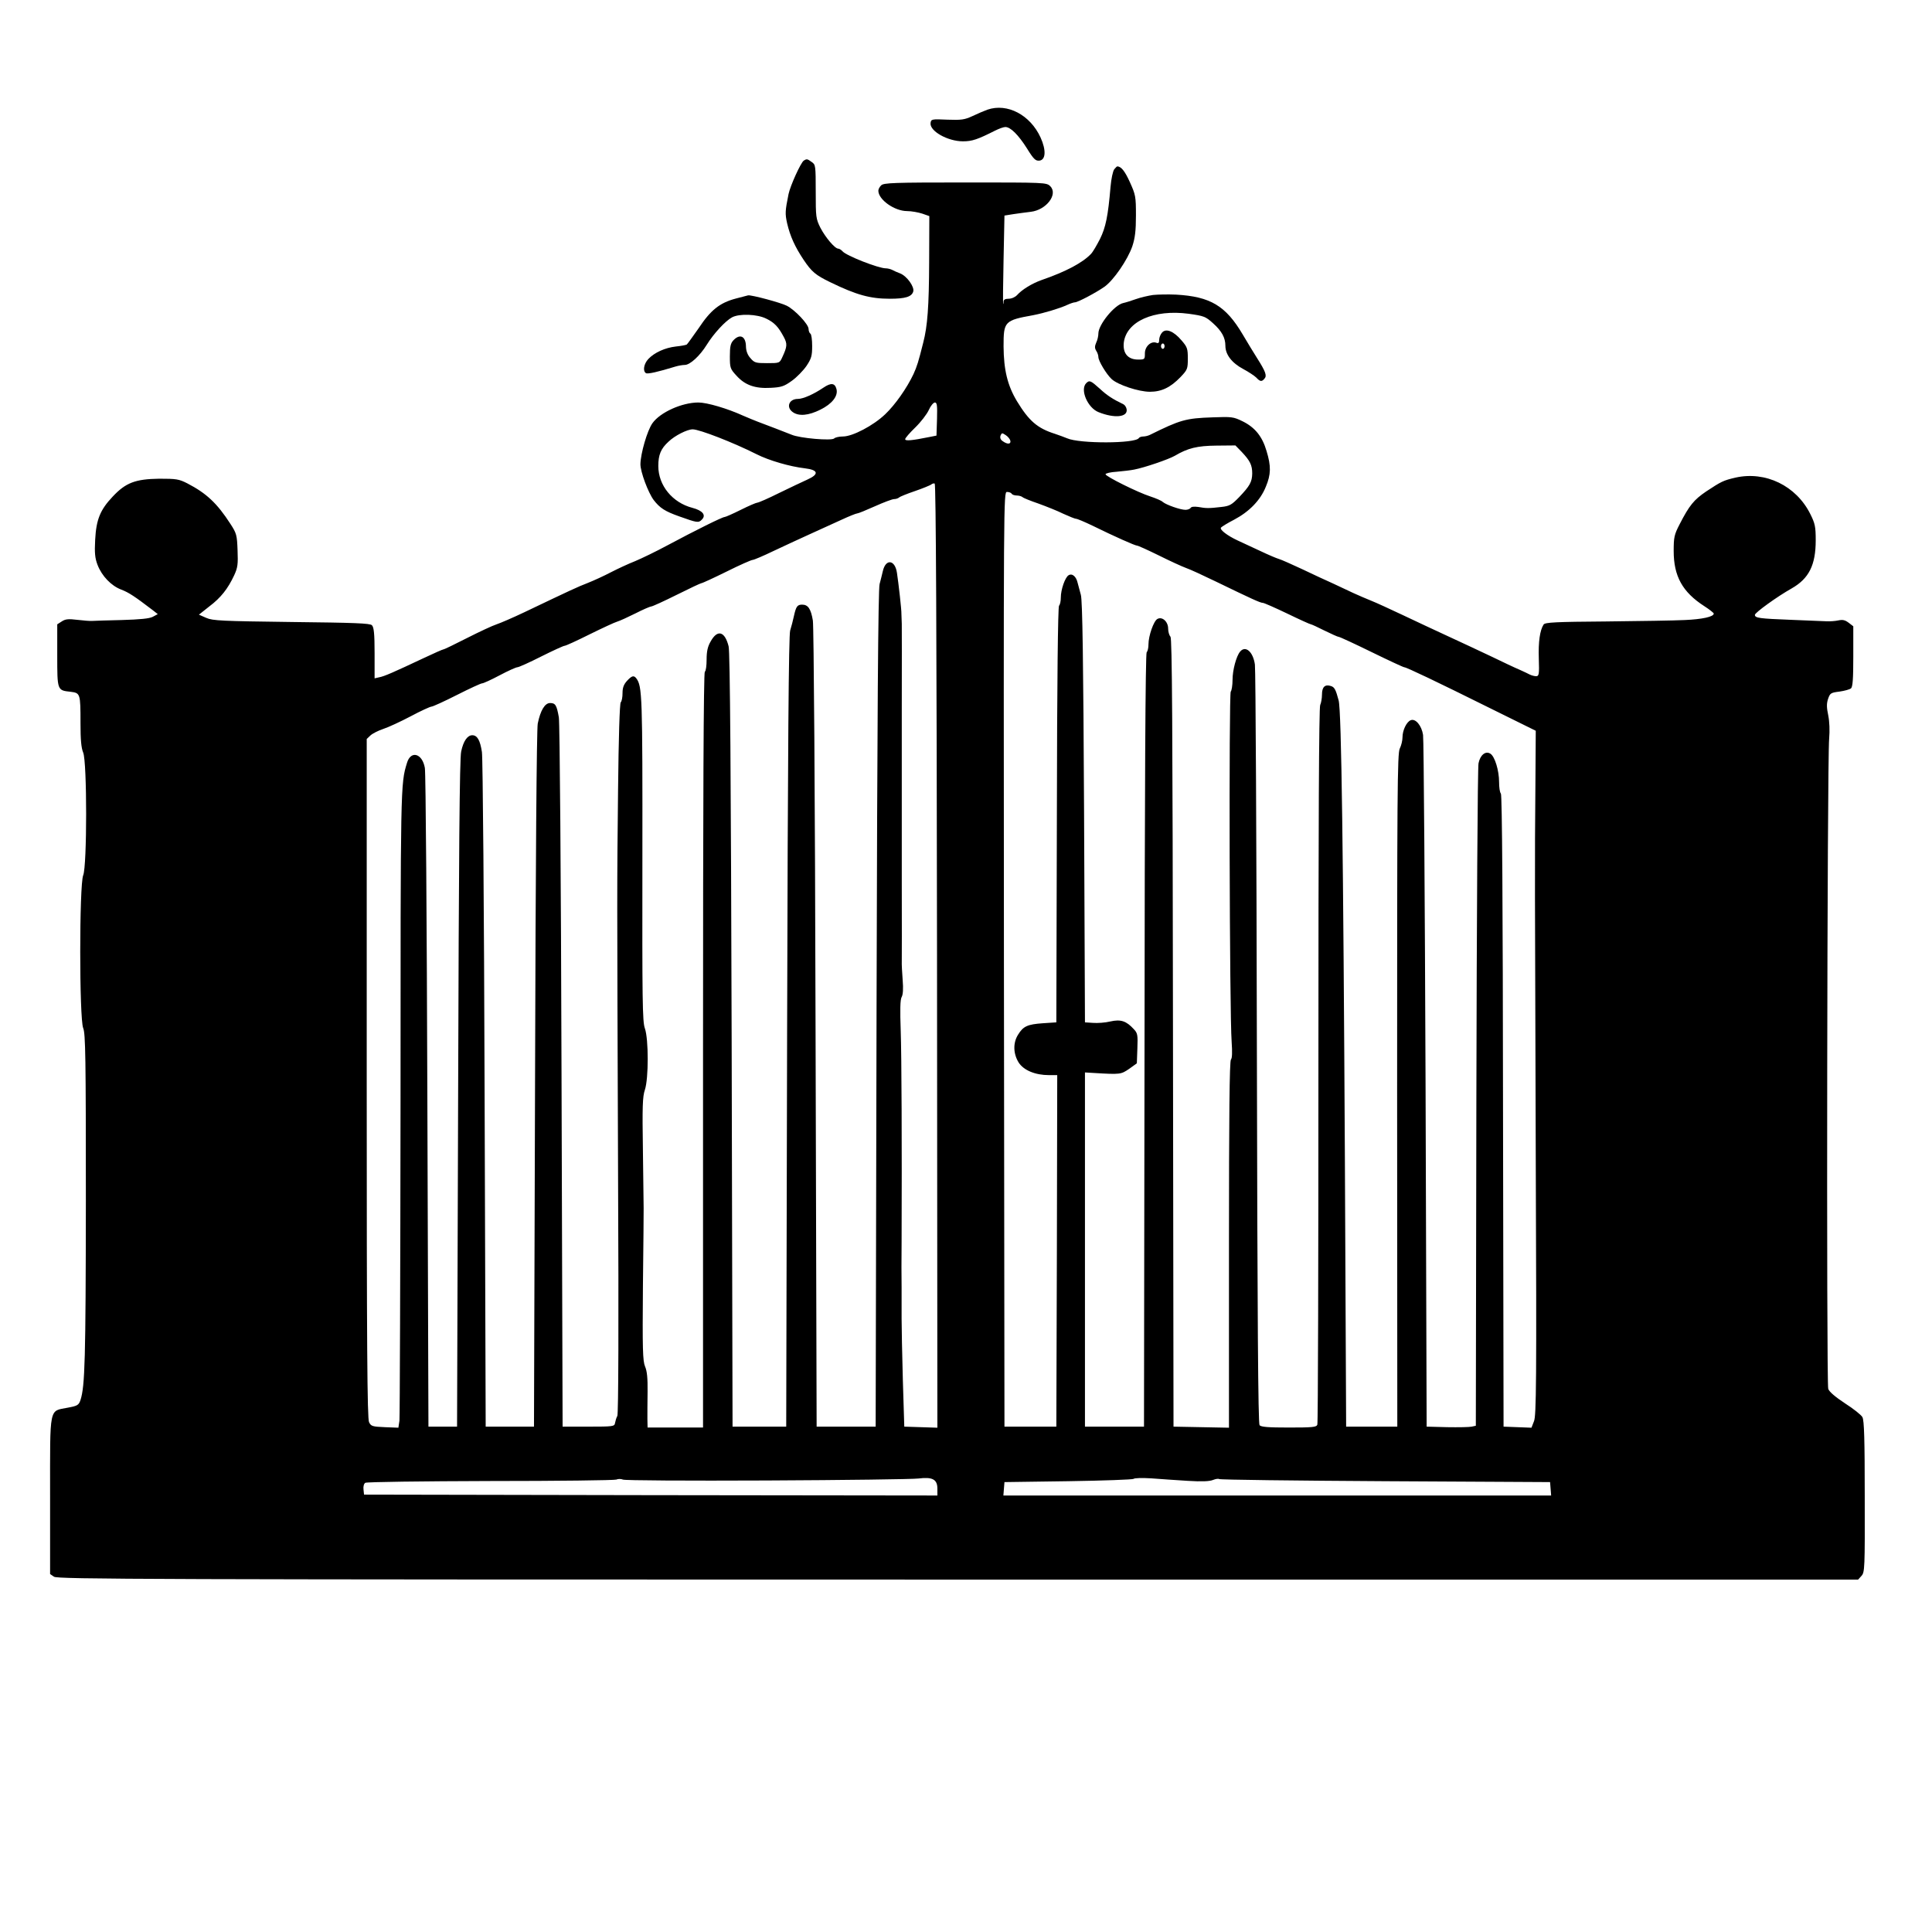
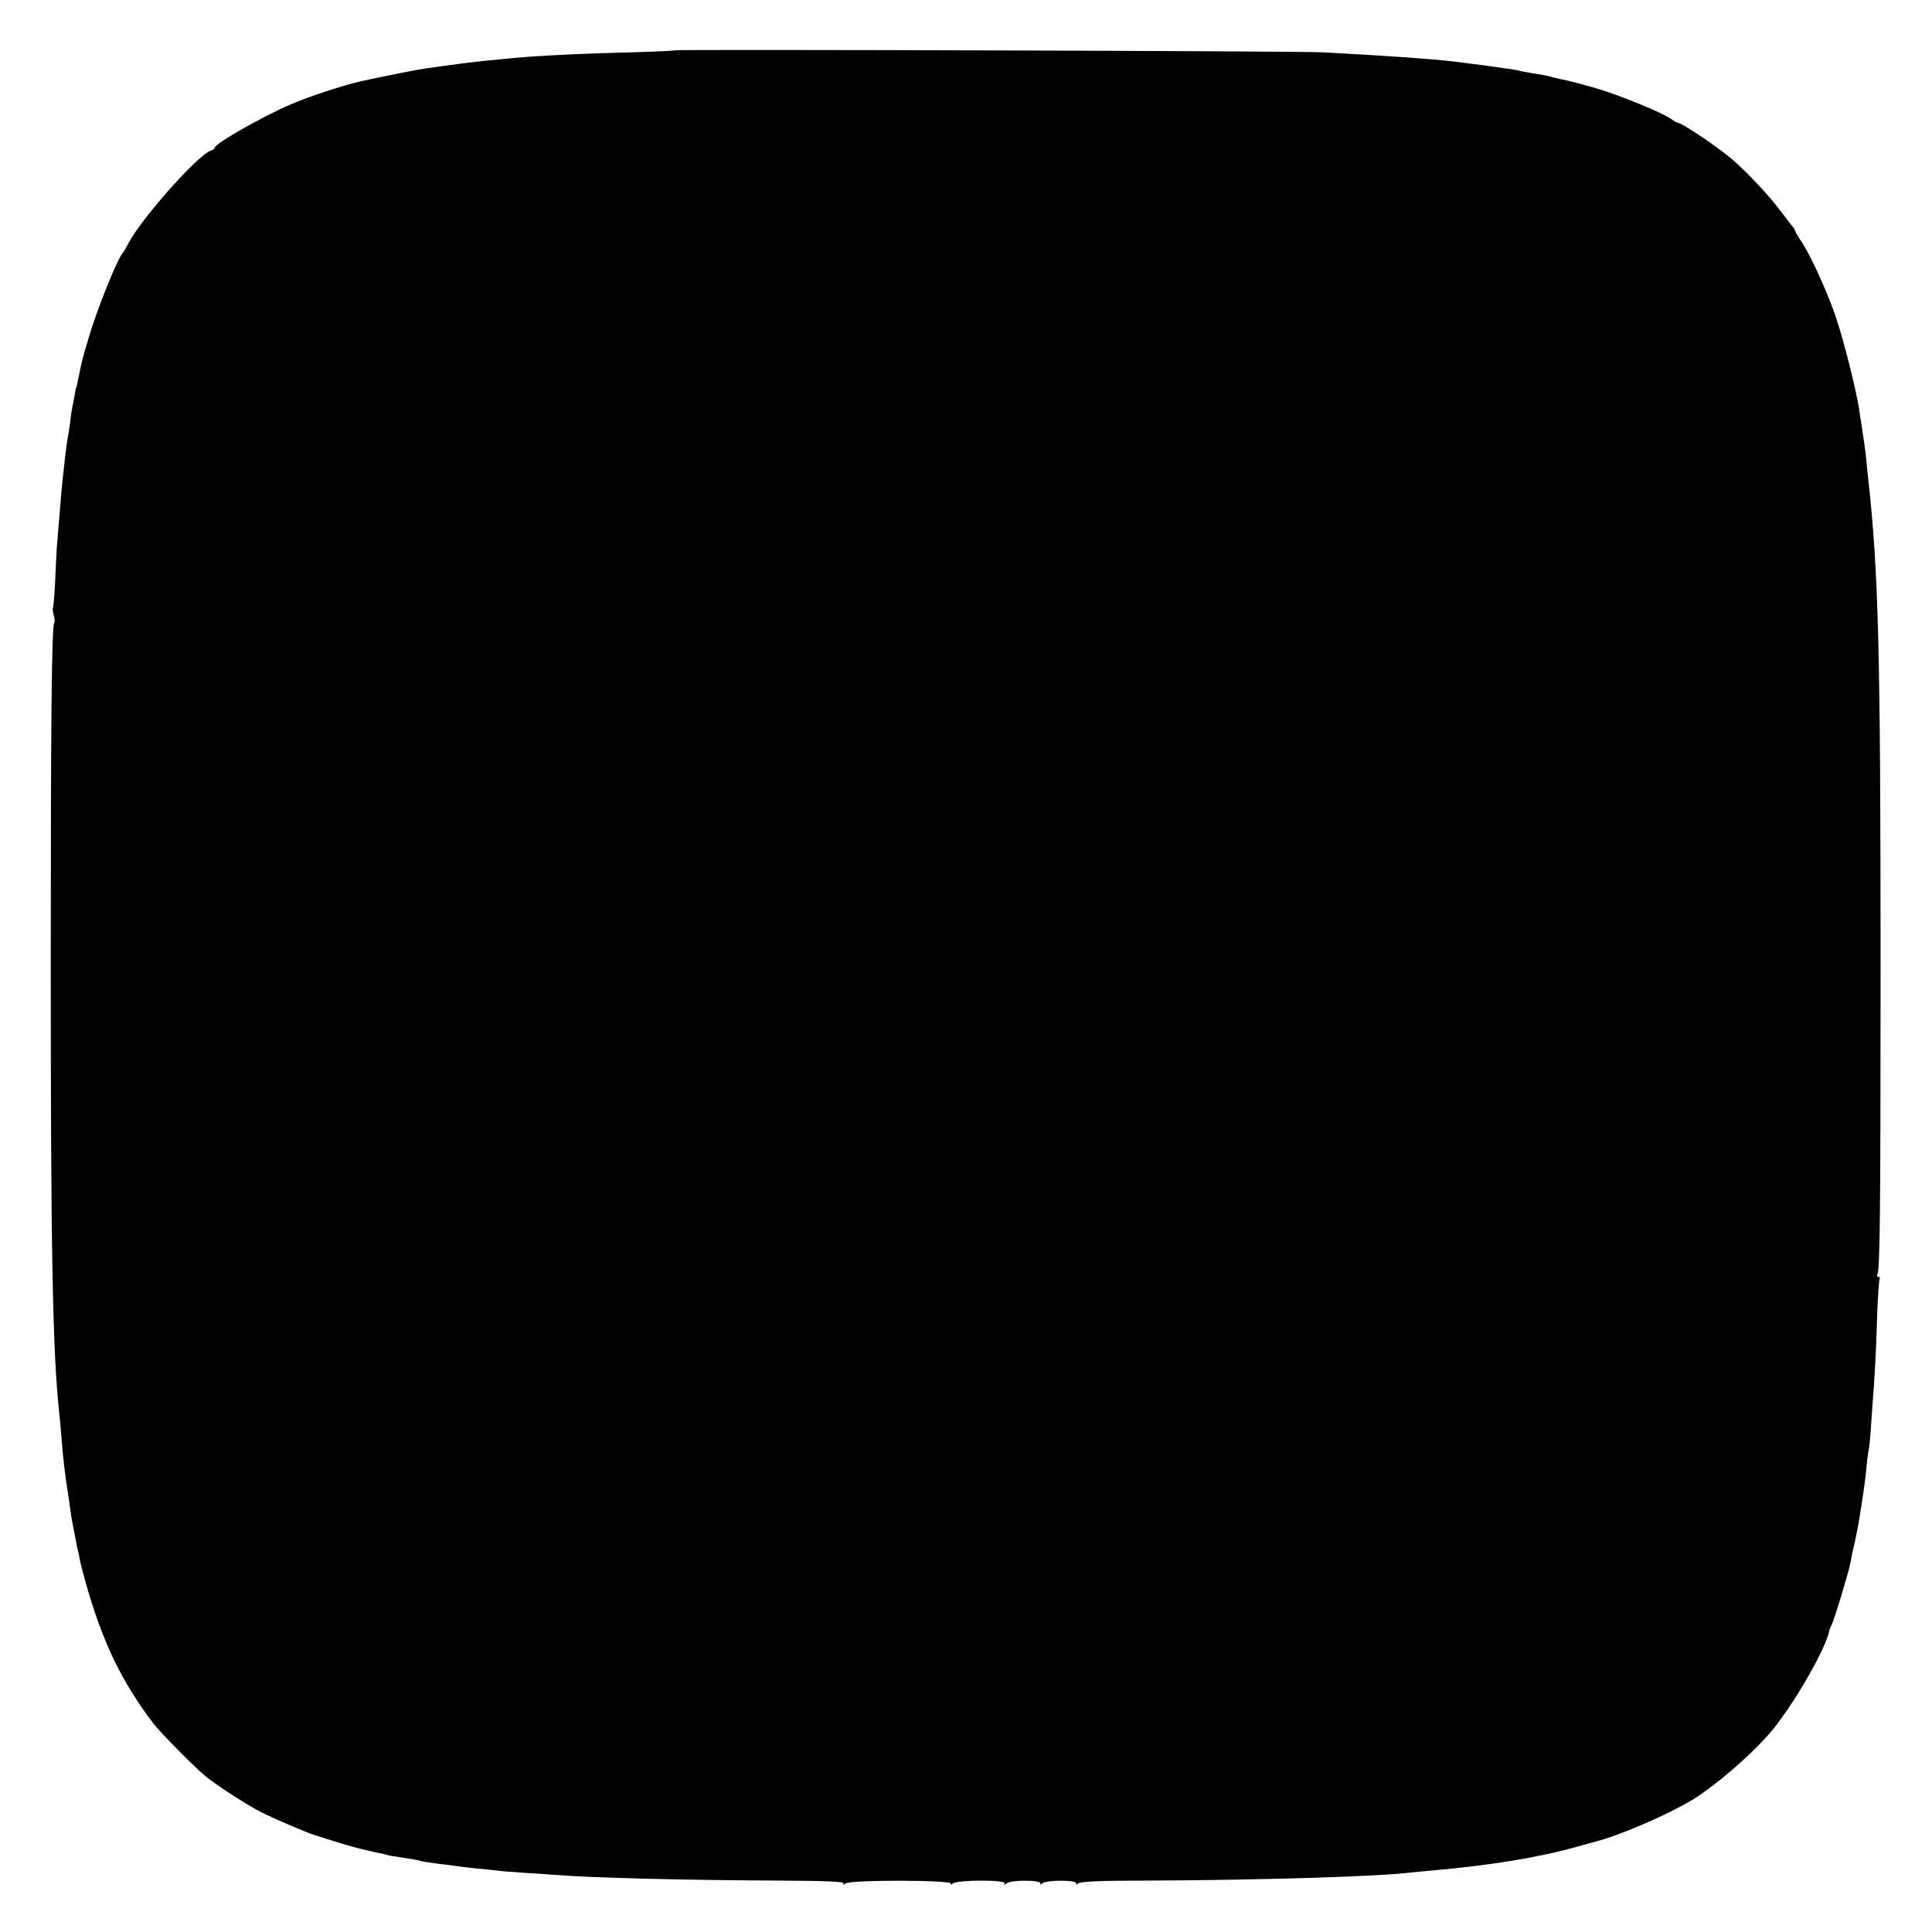
- <svg xmlns="http://www.w3.org/2000/svg" version="1.0" width="1080pt" height="1080pt" viewBox="0 0 1080 1080" preserveAspectRatio="xMidYMid meet">
-   <g transform="translate(0,1080) scale(0.1,-0.1)" fill="#000000" stroke="none">
-     <path d="M5520 10187 c-19 -7 -57 -23 -84 -36 -43 -20 -62 -23 -140 -20 -87 4 -91 3 -94 -18 -7 -45 95 -103 181 -103 51 0 81 10 180 60 22 11 47 20 57 20 29 0 73 -44 121 -120 37 -60 48 -70 69 -68 36 4 39 58 7 129 -58 127 -186 194 -297 156z" />
-     <path d="M4493 9902 c-16 -10 -75 -139 -85 -187 -19 -94 -20 -109 -8 -163 17 -73 44 -132 92 -204 45 -67 67 -86 150 -126 146 -71 223 -92 332 -92 87 0 122 11 131 40 8 26 -35 87 -74 102 -14 5 -34 14 -43 19 -10 5 -26 9 -36 9 -42 0 -222 71 -242 95 -7 8 -18 15 -24 15 -19 0 -72 63 -100 117 -25 50 -26 60 -26 202 0 144 -1 151 -22 165 -25 18 -28 19 -45 8z" />
-     <path d="M6229 9854 c-8 -10 -17 -53 -21 -98 -14 -165 -27 -227 -59 -292 -18 -35 -40 -73 -50 -83 -46 -49 -139 -99 -278 -147 -53 -19 -108 -53 -135 -83 -11 -12 -31 -21 -48 -21 -19 0 -28 -5 -28 -17 0 -9 -1 -14 -2 -12 -2 2 -1 114 2 249 l5 245 50 8 c28 4 71 10 97 13 87 10 154 98 109 143 -21 21 -28 21 -475 21 -400 0 -456 -2 -470 -16 -9 -8 -16 -22 -16 -30 0 -50 90 -114 161 -114 24 0 62 -7 84 -14 l40 -14 -1 -259 c-1 -244 -9 -356 -33 -448 -27 -108 -35 -133 -54 -175 -37 -79 -103 -173 -159 -226 -66 -63 -182 -124 -236 -124 -21 0 -43 -5 -49 -11 -14 -14 -192 1 -238 21 -25 10 -149 58 -190 73 -16 6 -52 21 -80 33 -90 41 -203 74 -251 74 -92 0 -214 -55 -257 -116 -29 -41 -66 -169 -67 -229 0 -43 43 -158 74 -200 35 -45 62 -63 144 -92 98 -35 107 -37 125 -18 26 25 5 51 -52 66 -112 29 -191 125 -191 234 0 62 14 97 57 136 35 34 105 69 135 69 38 0 228 -74 357 -139 69 -35 185 -69 271 -79 75 -9 80 -33 13 -63 -26 -12 -97 -45 -158 -75 -60 -30 -115 -54 -122 -54 -6 0 -48 -18 -92 -40 -44 -22 -85 -40 -90 -40 -13 0 -162 -74 -321 -159 -63 -34 -144 -73 -180 -88 -36 -14 -96 -42 -135 -62 -38 -20 -97 -47 -130 -60 -57 -22 -91 -38 -355 -164 -63 -30 -133 -60 -154 -67 -22 -7 -95 -41 -164 -76 -69 -35 -128 -64 -133 -64 -4 0 -54 -22 -111 -49 -170 -80 -220 -102 -248 -107 l-26 -6 0 141 c0 110 -4 145 -15 156 -11 11 -97 14 -450 18 -388 5 -440 7 -476 23 l-41 18 58 46 c65 49 104 99 139 174 20 43 22 62 19 140 -3 85 -6 95 -39 146 -76 118 -136 173 -242 228 -47 24 -62 26 -157 26 -133 -2 -187 -22 -260 -100 -70 -74 -92 -128 -98 -241 -4 -74 -1 -103 13 -140 24 -63 77 -118 133 -139 42 -16 75 -38 176 -115 l28 -22 -28 -15 c-19 -10 -71 -15 -173 -18 -80 -2 -155 -4 -166 -5 -11 -1 -48 2 -82 6 -50 6 -67 5 -88 -9 l-25 -16 0 -174 c0 -196 0 -195 74 -203 55 -7 56 -9 56 -176 0 -91 4 -138 15 -164 22 -52 22 -634 0 -686 -22 -54 -22 -800 0 -854 13 -31 15 -161 15 -967 -1 -887 -5 -1034 -30 -1112 -10 -29 -17 -33 -71 -43 -106 -21 -99 15 -99 -490 l0 -440 22 -15 c20 -14 516 -16 5054 -16 l5031 0 19 21 c18 20 19 42 18 443 0 315 -3 427 -13 444 -6 12 -50 47 -97 77 -53 35 -88 64 -94 81 -11 29 -6 3509 5 3634 4 46 2 96 -5 131 -9 43 -10 65 -1 92 11 32 15 35 64 41 28 4 57 12 64 18 10 8 13 55 13 178 l0 169 -26 20 c-20 15 -33 18 -57 13 -18 -4 -48 -6 -67 -5 -19 1 -107 4 -195 8 -180 7 -205 10 -205 28 0 12 124 102 206 148 96 55 134 130 134 269 0 76 -4 94 -30 146 -79 159 -251 242 -419 204 -68 -16 -78 -21 -163 -77 -69 -47 -94 -77 -149 -184 -30 -58 -33 -73 -33 -149 0 -141 49 -230 172 -309 28 -18 52 -37 52 -41 0 -18 -66 -32 -162 -36 -57 -3 -255 -6 -441 -8 -279 -2 -340 -5 -348 -17 -21 -32 -30 -97 -27 -190 3 -89 1 -99 -15 -99 -9 0 -25 4 -35 9 -9 5 -35 17 -57 27 -22 9 -94 43 -160 75 -66 31 -176 83 -244 114 -69 32 -181 84 -250 117 -70 33 -148 69 -176 80 -27 11 -72 30 -100 43 -27 13 -79 37 -115 54 -36 16 -112 51 -170 79 -58 27 -116 53 -130 57 -14 4 -61 24 -105 45 -44 20 -101 47 -127 59 -58 27 -100 60 -93 71 3 5 37 26 74 45 85 45 147 109 177 184 29 69 30 115 4 200 -24 82 -65 132 -134 166 -51 25 -61 26 -167 22 -151 -5 -181 -14 -351 -98 -10 -5 -27 -9 -37 -9 -11 0 -22 -4 -25 -9 -19 -31 -332 -32 -401 -1 -11 5 -42 16 -68 25 -98 31 -145 72 -212 182 -53 88 -74 175 -75 306 0 141 4 146 170 176 56 11 144 37 187 57 17 8 36 14 42 14 16 0 118 54 165 87 51 36 130 151 156 227 15 46 20 86 20 172 0 106 -2 115 -34 186 -28 62 -49 88 -71 88 -1 0 -9 -7 -16 -16z m-991 -1396 l-3 -93 -40 -8 c-99 -20 -135 -23 -135 -12 0 6 25 35 56 65 31 30 65 74 76 98 10 23 26 42 34 42 12 0 14 -16 12 -92z m410 -122 c4 -20 -17 -21 -43 -2 -12 8 -16 19 -12 31 7 16 9 16 30 2 12 -8 23 -22 25 -31z m1294 -63 c46 -49 58 -73 58 -120 -1 -47 -13 -69 -73 -132 -42 -43 -53 -50 -100 -55 -69 -8 -85 -8 -128 0 -23 3 -39 2 -43 -5 -4 -6 -17 -11 -29 -11 -29 0 -108 28 -127 44 -8 8 -40 21 -70 31 -69 22 -250 112 -250 124 0 5 28 12 63 14 34 3 78 8 97 12 58 11 192 57 227 77 73 43 125 56 233 57 l106 1 36 -37z m-1704 -2817 l2 -2637 -92 3 -93 3 -8 260 c-4 143 -7 298 -7 345 0 47 0 126 0 175 -1 50 -1 163 0 253 2 536 0 1039 -5 1182 -4 114 -3 171 5 186 8 13 10 48 6 95 -3 41 -6 89 -5 107 0 17 1 210 0 427 0 217 0 432 0 478 0 45 0 276 0 512 1 237 0 447 0 468 -1 20 -2 45 -2 55 1 21 -16 171 -25 230 -11 74 -63 80 -79 9 -4 -17 -12 -50 -18 -72 -8 -28 -13 -720 -17 -2375 l-5 -2335 -165 0 -165 0 -6 2225 c-3 1334 -10 2248 -15 2281 -11 66 -27 89 -60 89 -27 0 -34 -10 -46 -64 -5 -23 -14 -59 -21 -81 -8 -30 -13 -617 -17 -2245 l-5 -2205 -150 0 -150 0 -5 2160 c-4 1480 -9 2173 -17 2202 -21 84 -62 96 -100 28 -17 -29 -23 -56 -23 -102 0 -34 -4 -65 -10 -68 -7 -4 -10 -720 -10 -2116 l0 -2109 -155 0 -155 0 -1 48 c0 26 0 94 1 152 1 75 -3 116 -14 141 -13 31 -15 96 -12 450 3 228 4 423 4 434 0 11 -2 155 -4 319 -4 252 -2 306 11 344 21 63 21 283 0 343 -14 37 -15 160 -14 949 1 915 -1 963 -34 1008 -14 18 -25 15 -52 -14 -18 -20 -25 -38 -25 -68 0 -23 -4 -46 -10 -52 -6 -6 -12 -196 -15 -489 -6 -573 -6 -477 0 -2145 4 -851 2 -1342 -4 -1355 -6 -11 -11 -29 -13 -40 -3 -19 -11 -20 -148 -20 l-145 0 -6 1955 c-3 1146 -10 1978 -15 2010 -12 68 -19 80 -49 80 -29 0 -54 -41 -69 -115 -6 -31 -12 -780 -15 -1990 l-6 -1940 -135 0 -135 0 -6 1855 c-3 1051 -10 1882 -15 1916 -10 66 -26 94 -54 94 -27 0 -50 -33 -62 -91 -9 -39 -13 -573 -17 -1914 l-6 -1860 -80 0 -80 0 -6 1820 c-3 1001 -9 1839 -14 1862 -14 82 -79 100 -100 28 -36 -117 -36 -117 -36 -1889 -1 -961 -4 -1766 -6 -1787 l-6 -40 -76 3 c-69 3 -77 5 -88 28 -10 20 -13 415 -13 1922 l0 1897 21 20 c12 11 44 27 71 36 28 9 97 41 154 71 56 30 109 54 116 54 7 0 71 29 142 65 71 36 134 65 141 65 7 0 51 20 98 45 47 25 92 45 99 45 8 0 68 27 133 60 66 33 125 60 131 60 7 0 70 29 140 64 71 35 140 67 154 71 14 4 60 25 102 46 43 22 83 39 89 39 6 0 70 29 142 65 72 36 134 65 138 65 5 0 68 29 141 65 72 36 138 65 145 65 7 0 59 22 115 49 57 27 148 69 203 94 55 25 135 61 178 81 43 20 83 36 89 36 6 0 50 18 99 40 49 22 97 40 107 40 10 0 22 4 28 9 5 5 45 21 89 36 44 15 84 32 90 36 5 5 14 8 20 6 7 -3 11 -830 13 -2641z m417 2584 c3 -5 16 -10 29 -10 12 0 26 -4 32 -9 5 -5 45 -21 89 -36 44 -16 107 -41 139 -57 33 -15 65 -28 71 -28 7 0 47 -17 91 -38 124 -61 239 -112 250 -112 6 0 61 -25 122 -55 62 -31 130 -62 152 -70 21 -7 97 -42 167 -76 198 -96 248 -119 262 -119 7 0 68 -27 137 -60 68 -33 128 -60 132 -60 4 0 38 -16 76 -35 39 -19 74 -35 79 -35 6 0 88 -38 184 -85 96 -47 178 -85 183 -85 12 0 178 -79 490 -234 l245 -121 -2 -305 c-4 -445 -3 -528 2 -2092 5 -1246 3 -1433 -10 -1463 l-14 -36 -78 3 -78 3 -3 1765 c-1 1156 -5 1767 -12 1774 -6 6 -10 34 -10 64 0 65 -24 144 -49 159 -27 17 -57 -8 -66 -54 -5 -21 -10 -863 -12 -1870 l-3 -1833 -23 -5 c-12 -3 -74 -4 -137 -3 l-115 3 -6 1910 c-4 1051 -10 1931 -14 1957 -8 52 -42 93 -69 82 -23 -9 -46 -56 -46 -96 0 -18 -7 -46 -15 -62 -14 -26 -15 -251 -15 -1910 l1 -1881 -143 0 -143 0 -7 1495 c-9 1707 -19 2507 -35 2565 -16 60 -23 74 -43 80 -33 11 -50 -5 -50 -47 0 -22 -5 -48 -10 -59 -7 -13 -10 -660 -10 -2013 0 -1096 -2 -2001 -6 -2010 -5 -14 -27 -16 -159 -16 -116 0 -155 3 -164 13 -8 10 -12 584 -15 2108 -2 1152 -7 2117 -11 2144 -10 72 -53 109 -83 72 -21 -25 -42 -103 -42 -157 0 -31 -5 -61 -10 -66 -11 -11 -7 -1801 5 -1958 4 -58 3 -92 -4 -99 -8 -8 -11 -317 -11 -1034 l0 -1024 -155 3 -155 3 -3 2202 c-2 1746 -5 2205 -14 2214 -7 7 -13 28 -13 45 0 39 -33 69 -60 54 -21 -11 -50 -95 -50 -142 0 -19 -4 -38 -10 -44 -7 -7 -11 -750 -12 -2169 l-3 -2160 -165 0 -165 0 0 990 0 990 50 -3 c149 -9 151 -8 197 23 l43 31 3 83 c3 76 1 86 -20 108 -42 46 -73 56 -131 43 -29 -7 -72 -10 -97 -8 l-45 3 -5 1175 c-4 844 -9 1186 -18 1215 -6 22 -14 52 -18 67 -8 36 -31 55 -51 42 -19 -12 -43 -79 -43 -125 0 -19 -4 -39 -10 -45 -6 -6 -11 -416 -12 -1169 l-3 -1160 -75 -5 c-87 -6 -110 -17 -139 -64 -29 -46 -27 -106 3 -155 28 -44 93 -71 170 -71 l46 0 -2 -982 -3 -983 -145 0 -145 0 -3 2613 c-2 2581 -2 2612 17 2612 11 0 23 -4 26 -10z m-1368 -5516 c433 2 814 7 847 11 79 10 106 -5 106 -57 l0 -38 -1602 2 -1603 3 -3 29 c-2 16 2 32 10 37 7 5 321 9 698 10 377 0 694 4 705 8 11 5 28 4 37 0 10 -5 358 -7 805 -5z m2352 -2 c80 -5 122 -3 142 5 15 6 30 8 34 5 4 -4 421 -9 928 -12 l922 -5 3 -37 3 -38 -1531 0 -1531 0 3 38 3 37 357 5 c196 3 360 9 365 13 4 5 49 6 98 3 50 -4 141 -10 204 -14z" />
-     <path d="M6445 9151 c-27 -4 -70 -14 -95 -23 -25 -9 -57 -19 -71 -22 -49 -10 -139 -121 -139 -170 0 -14 -5 -37 -12 -51 -9 -21 -9 -31 0 -46 7 -10 12 -26 12 -35 0 -21 44 -95 74 -123 34 -32 151 -71 214 -71 65 0 115 24 171 82 39 41 41 46 41 104 0 55 -3 64 -35 101 -44 52 -87 69 -109 44 -9 -10 -16 -28 -16 -40 0 -17 -4 -22 -16 -17 -30 11 -64 -21 -64 -59 0 -34 -1 -35 -38 -35 -57 0 -86 35 -80 94 14 119 168 188 363 162 85 -12 94 -15 136 -53 49 -44 69 -81 69 -126 0 -49 36 -96 100 -130 30 -16 63 -38 73 -48 21 -23 31 -24 46 -5 14 16 6 39 -43 116 -19 30 -55 89 -79 130 -95 161 -181 212 -372 223 -44 2 -102 1 -130 -2z m65 -286 c0 -8 -4 -15 -10 -15 -5 0 -10 7 -10 15 0 8 5 15 10 15 6 0 10 -7 10 -15z" />
-     <path d="M4113 9131 c-90 -24 -140 -64 -207 -165 -33 -47 -63 -89 -67 -92 -5 -3 -32 -8 -61 -11 -61 -7 -120 -34 -154 -70 -25 -27 -32 -67 -13 -79 10 -6 67 7 165 37 17 5 40 9 52 9 29 0 84 50 123 113 39 63 104 133 141 153 41 22 141 18 191 -7 47 -23 68 -46 98 -102 21 -39 20 -54 -8 -114 -15 -33 -16 -33 -85 -33 -63 0 -71 2 -93 28 -16 17 -24 40 -25 63 0 59 -33 76 -70 37 -16 -17 -20 -35 -20 -90 0 -64 2 -70 36 -107 48 -54 105 -74 192 -69 59 3 75 8 118 39 27 19 64 57 82 83 28 42 32 57 32 112 0 34 -4 66 -10 69 -5 3 -10 15 -10 26 0 26 -75 106 -122 130 -33 17 -197 61 -216 58 -4 -1 -35 -9 -69 -18z" />
-     <path d="M6072 8658 c-36 -36 8 -138 69 -162 90 -36 164 -28 157 16 -2 12 -10 24 -18 28 -60 29 -91 49 -132 87 -51 46 -58 49 -76 31z" />
-     <path d="M4603 8633 c-53 -36 -113 -63 -143 -63 -50 0 -67 -47 -28 -74 34 -24 88 -19 154 14 65 32 100 76 90 115 -9 34 -30 37 -73 8z" />
+ <svg xmlns="http://www.w3.org/2000/svg" version="1.0" width="864pt" height="864pt" viewBox="0 0 864 864" preserveAspectRatio="xMidYMid meet">
+   <g transform="translate(0,864) scale(0.1,-0.1)" fill="#000000" stroke="none">
+     <path d="M3018 8415 c-2 -2 -88 -6 -193 -9 -272 -7 -456 -17 -585 -31 -25 -2 -70 -7 -100 -10 -52 -6 -69 -8 -150 -19 -19 -3 -57 -8 -85 -12 -40 -5 -199 -37 -298 -59 -73 -17 -230 -68 -307 -102 -127 -54 -340 -176 -340 -194 0 -4 -8 -10 -18 -13 -57 -19 -309 -302 -367 -413 -11 -21 -22 -40 -25 -43 -23 -22 -117 -254 -155 -386 -27 -90 -30 -104 -41 -159 -9 -44 -12 -60 -14 -60 -1 0 -3 -9 -4 -20 -2 -11 -6 -35 -10 -53 -4 -18 -9 -49 -11 -70 -2 -20 -6 -46 -8 -57 -5 -23 -16 -101 -22 -165 -3 -25 -7 -63 -9 -85 -2 -22 -7 -76 -10 -120 -4 -44 -9 -109 -12 -145 -2 -36 -6 -109 -8 -163 -3 -54 -7 -101 -9 -104 -3 -2 -1 -17 3 -33 4 -16 6 -31 3 -34 -12 -11 -16 -441 -16 -1526 0 -1278 8 -1732 38 -2010 3 -25 7 -74 10 -110 8 -100 15 -160 30 -255 3 -22 8 -53 10 -70 2 -16 6 -39 8 -50 4 -19 19 -99 23 -120 1 -5 3 -12 4 -15 1 -3 4 -16 6 -30 2 -14 14 -59 25 -100 76 -270 160 -446 303 -635 31 -41 177 -189 231 -235 47 -40 194 -135 260 -168 60 -29 195 -87 230 -98 6 -2 48 -15 95 -30 77 -24 118 -34 190 -50 14 -2 32 -7 40 -9 8 -3 33 -7 55 -10 64 -10 84 -13 103 -19 9 -2 42 -7 73 -11 31 -3 67 -8 79 -10 12 -2 49 -7 83 -10 34 -3 78 -8 97 -10 19 -3 73 -7 120 -10 47 -3 114 -7 150 -10 162 -13 560 -23 983 -25 231 -1 305 -5 300 -13 -5 -8 -2 -8 8 0 21 17 482 16 472 -1 -4 -7 -2 -7 8 1 21 17 243 17 232 0 -5 -8 -2 -8 9 1 20 16 161 15 151 -2 -4 -6 0 -5 9 2 20 16 161 15 151 -2 -4 -7 -1 -6 8 1 11 9 99 13 330 13 476 2 1008 18 1149 35 19 2 67 7 105 10 267 24 475 58 650 107 39 11 75 21 80 22 114 30 324 121 435 188 113 70 285 221 365 322 103 131 230 355 246 434 0 4 5 14 9 23 12 21 80 248 85 279 2 14 10 54 19 90 8 36 17 82 20 103 3 20 9 54 12 75 3 20 7 47 9 60 2 13 7 53 11 90 3 37 8 76 11 87 2 11 6 45 8 75 2 30 6 89 9 130 9 108 16 233 21 404 3 82 8 152 11 157 3 5 0 9 -6 9 -6 0 -8 5 -4 12 11 18 14 271 14 1363 0 1417 -9 1782 -56 2200 -3 28 -7 64 -8 80 -3 35 -17 131 -22 160 -2 10 -6 37 -9 60 -14 91 -68 308 -106 420 -40 118 -119 288 -159 344 -11 16 -20 32 -20 35 0 3 -6 14 -14 23 -8 10 -35 45 -60 78 -45 60 -129 150 -200 214 -64 57 -235 173 -256 173 -3 0 -16 8 -30 18 -43 29 -231 106 -335 136 -88 25 -111 31 -155 40 -14 3 -33 7 -42 10 -20 6 -43 10 -94 18 -22 4 -46 8 -54 11 -8 2 -37 7 -65 10 -27 4 -59 9 -70 10 -11 2 -42 6 -70 9 -27 4 -66 8 -85 11 -92 11 -283 25 -585 41 -106 6 -2891 14 -2897 9z" />
  </g>
</svg>
